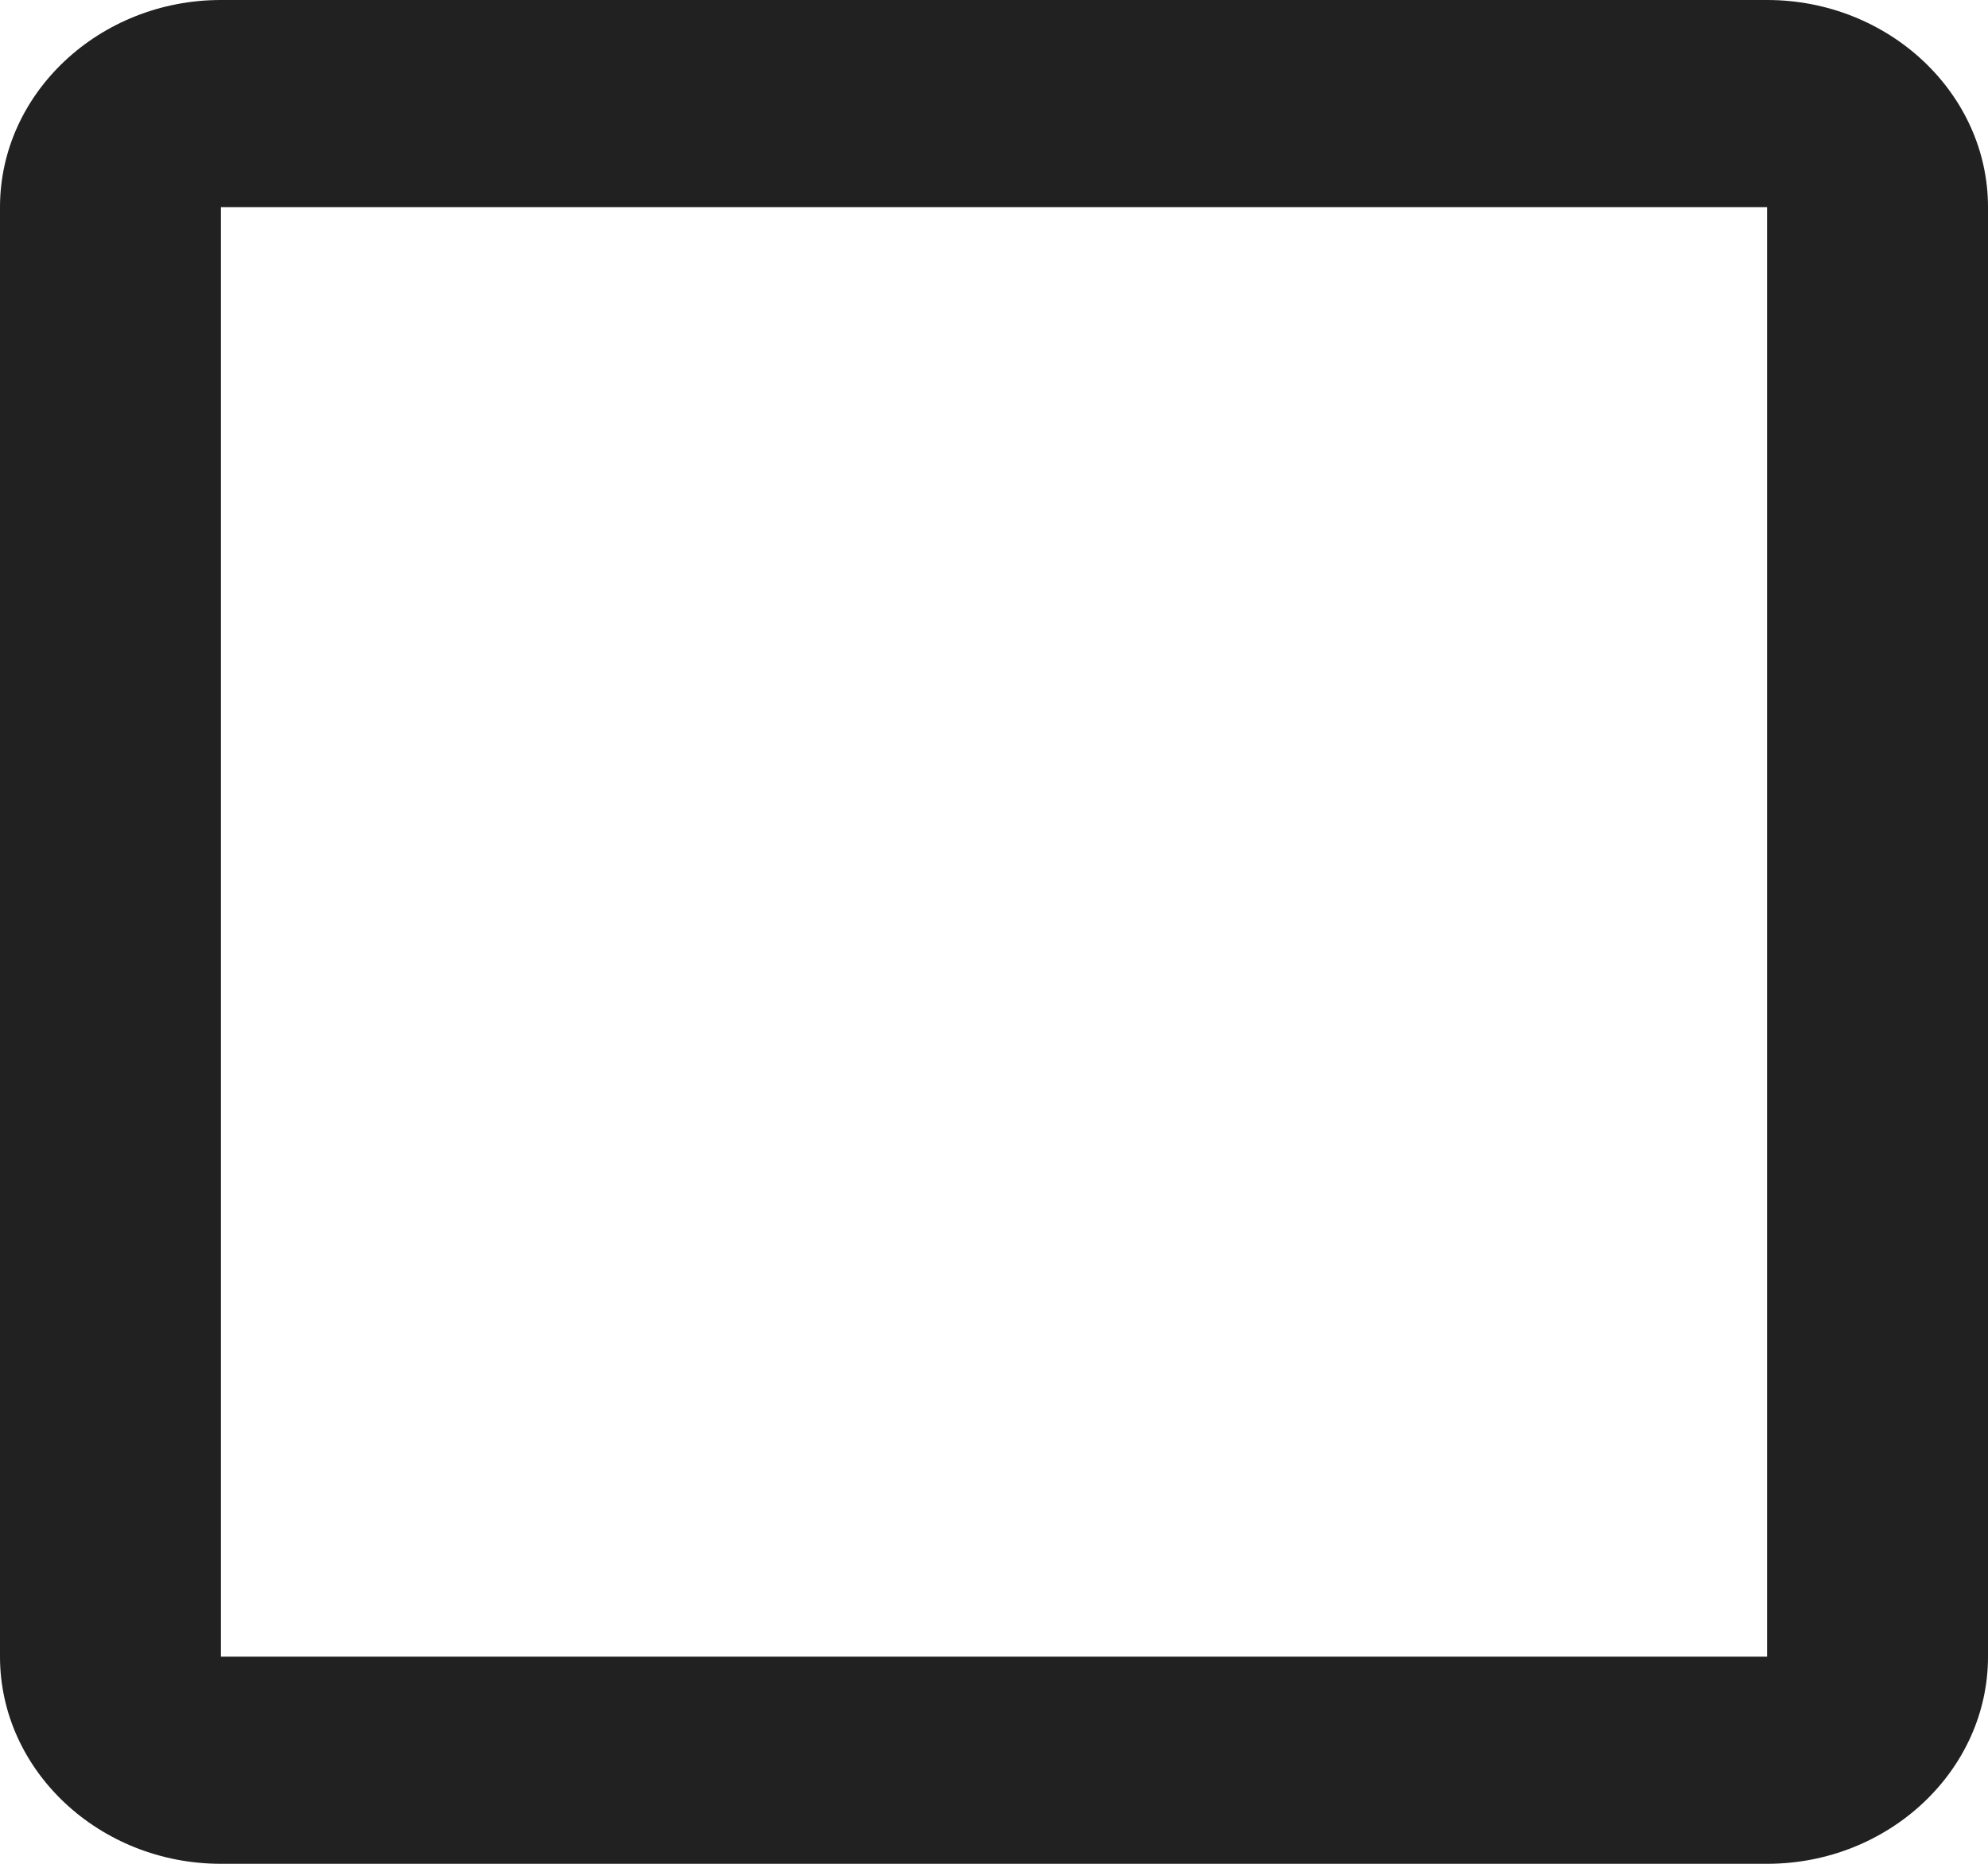
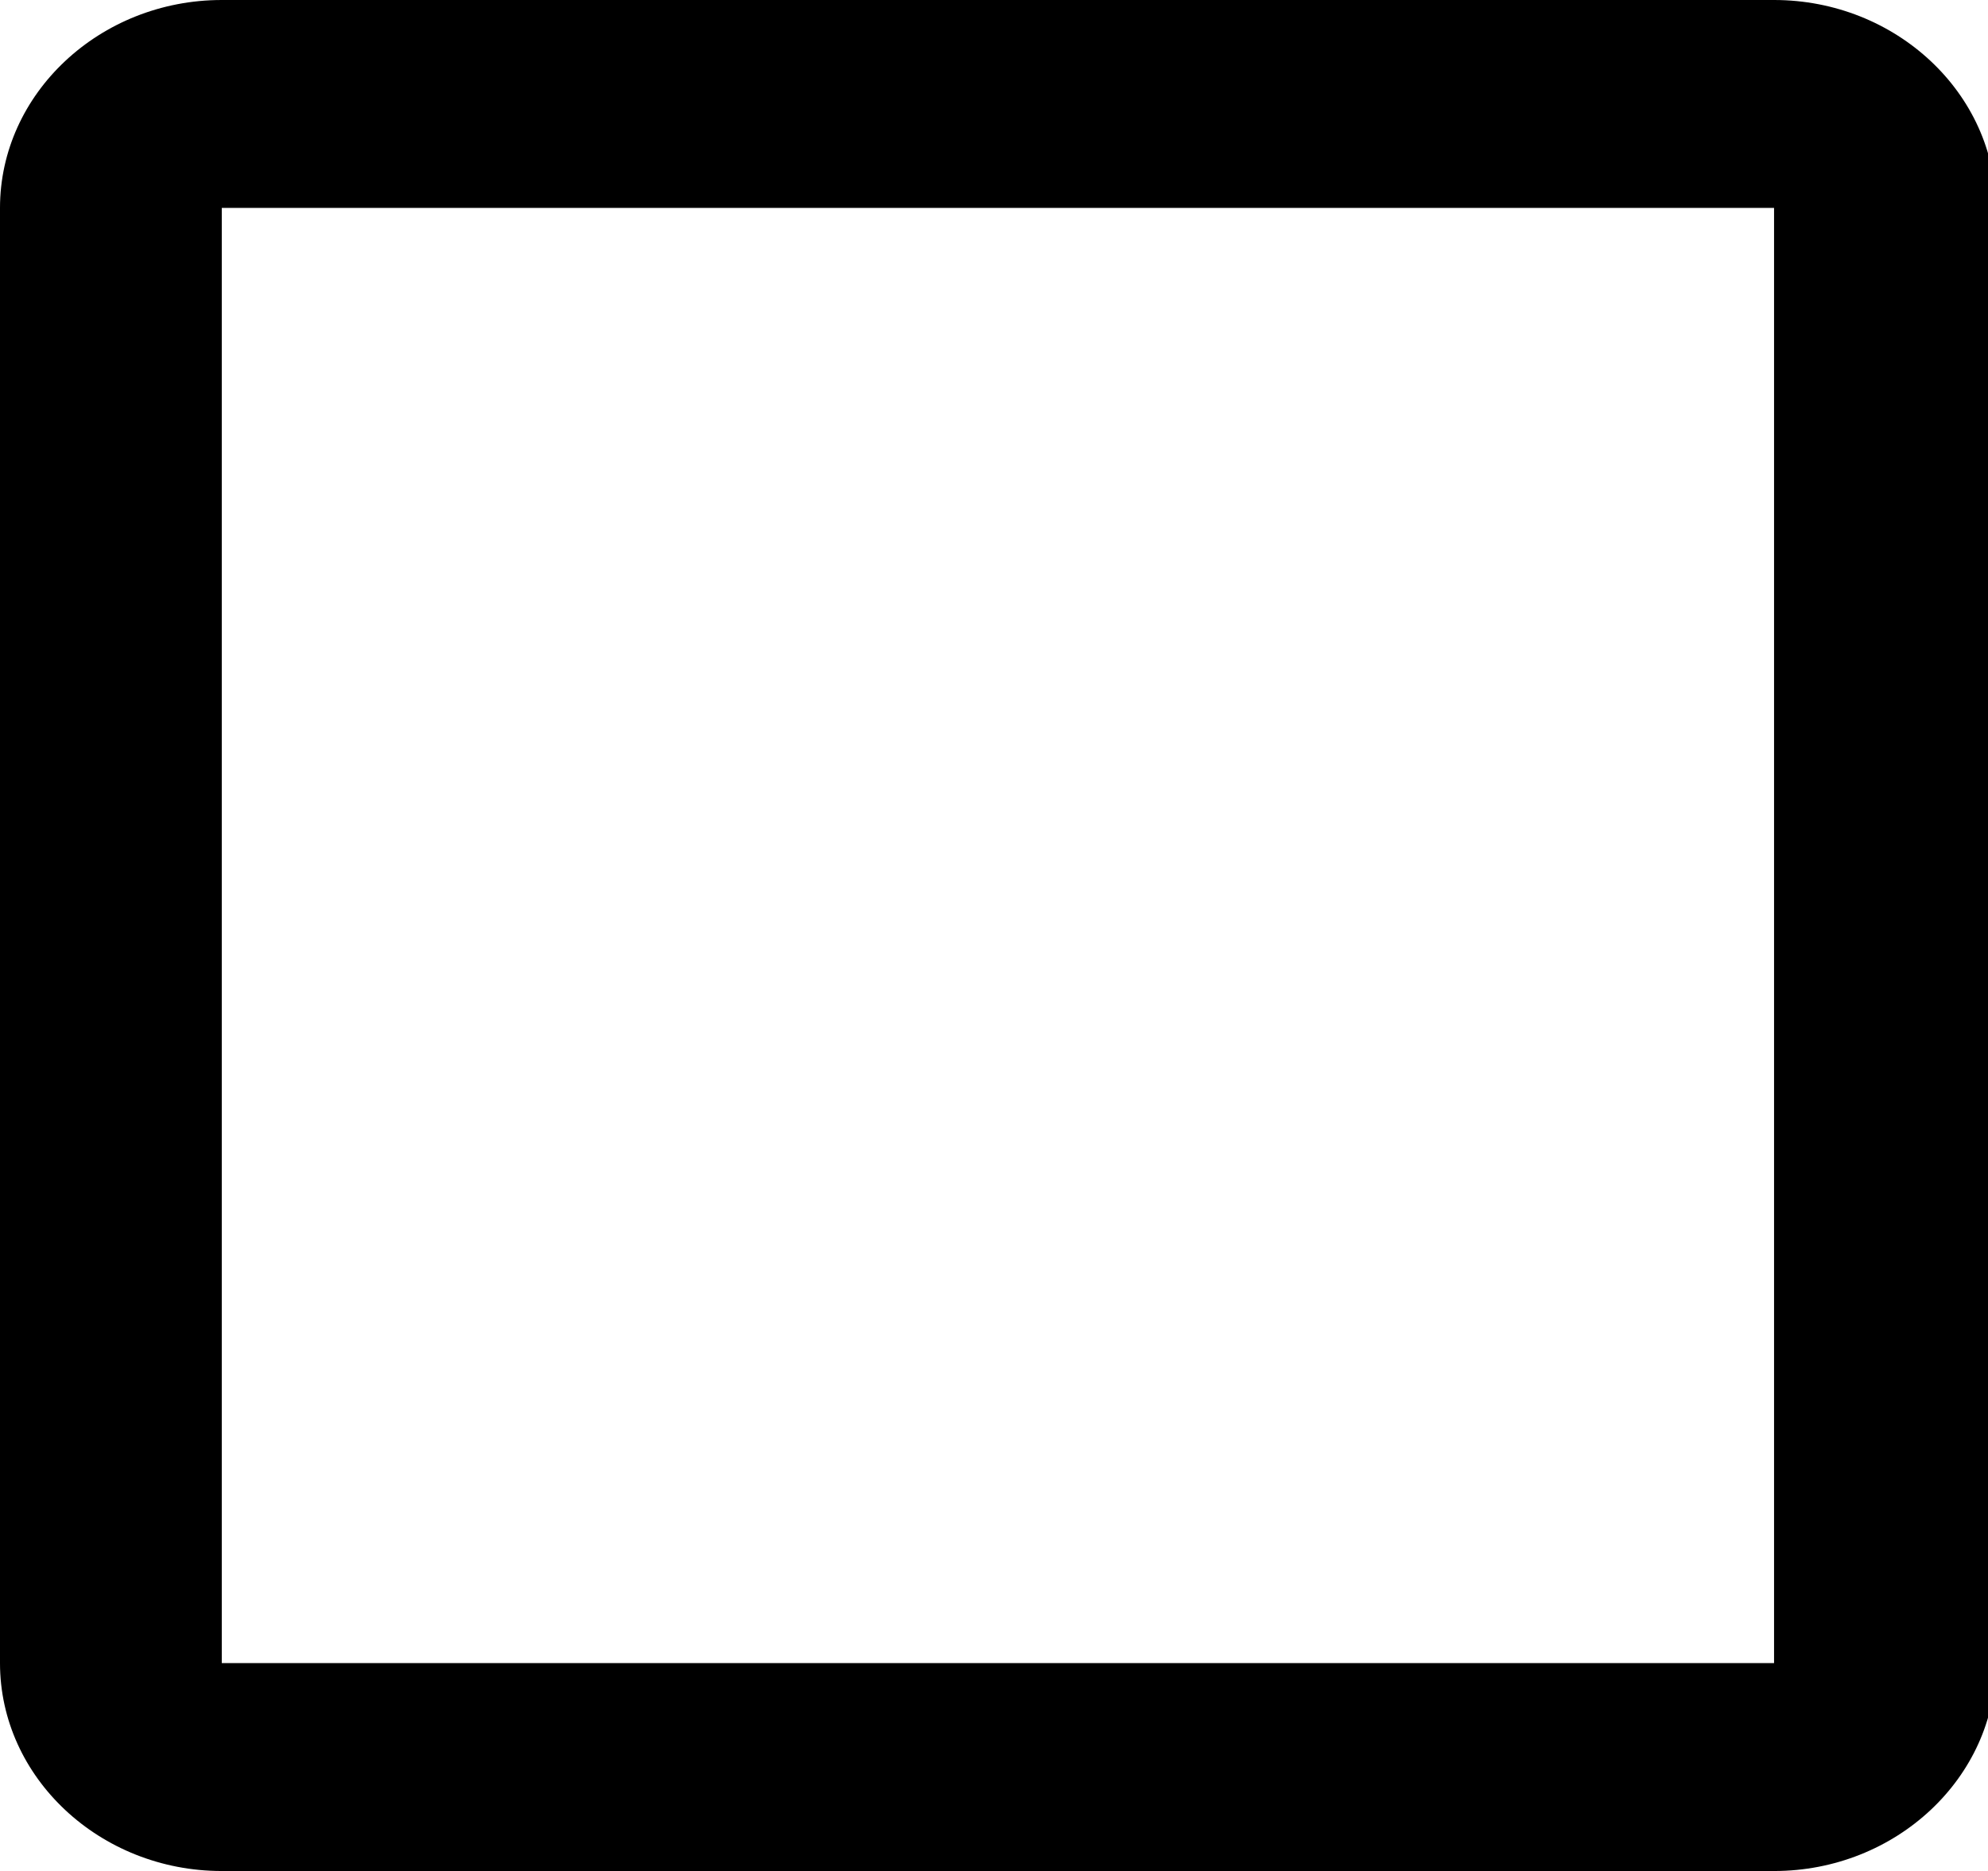
- <svg xmlns="http://www.w3.org/2000/svg" width="16" height="15" viewBox="0 0 16 15" fill="none">
-   <path d="M14.222 1.667V13.333H1.778V1.667H14.222ZM14.222 0H1.778C0.8 0 0 0.75 0 1.667V13.333C0 14.25 0.8 15 1.778 15H14.222C15.2 15 16 14.25 16 13.333V1.667C16 0.75 15.2 0 14.222 0Z" fill="#212121" />
+ <svg xmlns="http://www.w3.org/2000/svg" version="1.1" width="34" height="32" viewBox="0 0 34 32">
+   <path d="M30.341 3.556v24.889h-26.548v-24.889h26.548zM30.341 0h-26.548c-2.086 0-3.793 1.6-3.793 3.556v24.889c0 1.956 1.707 3.556 3.793 3.556h26.548c2.086 0 3.793-1.6 3.793-3.556v-24.889c0-1.956-1.707-3.556-3.793-3.556z" />
</svg>
